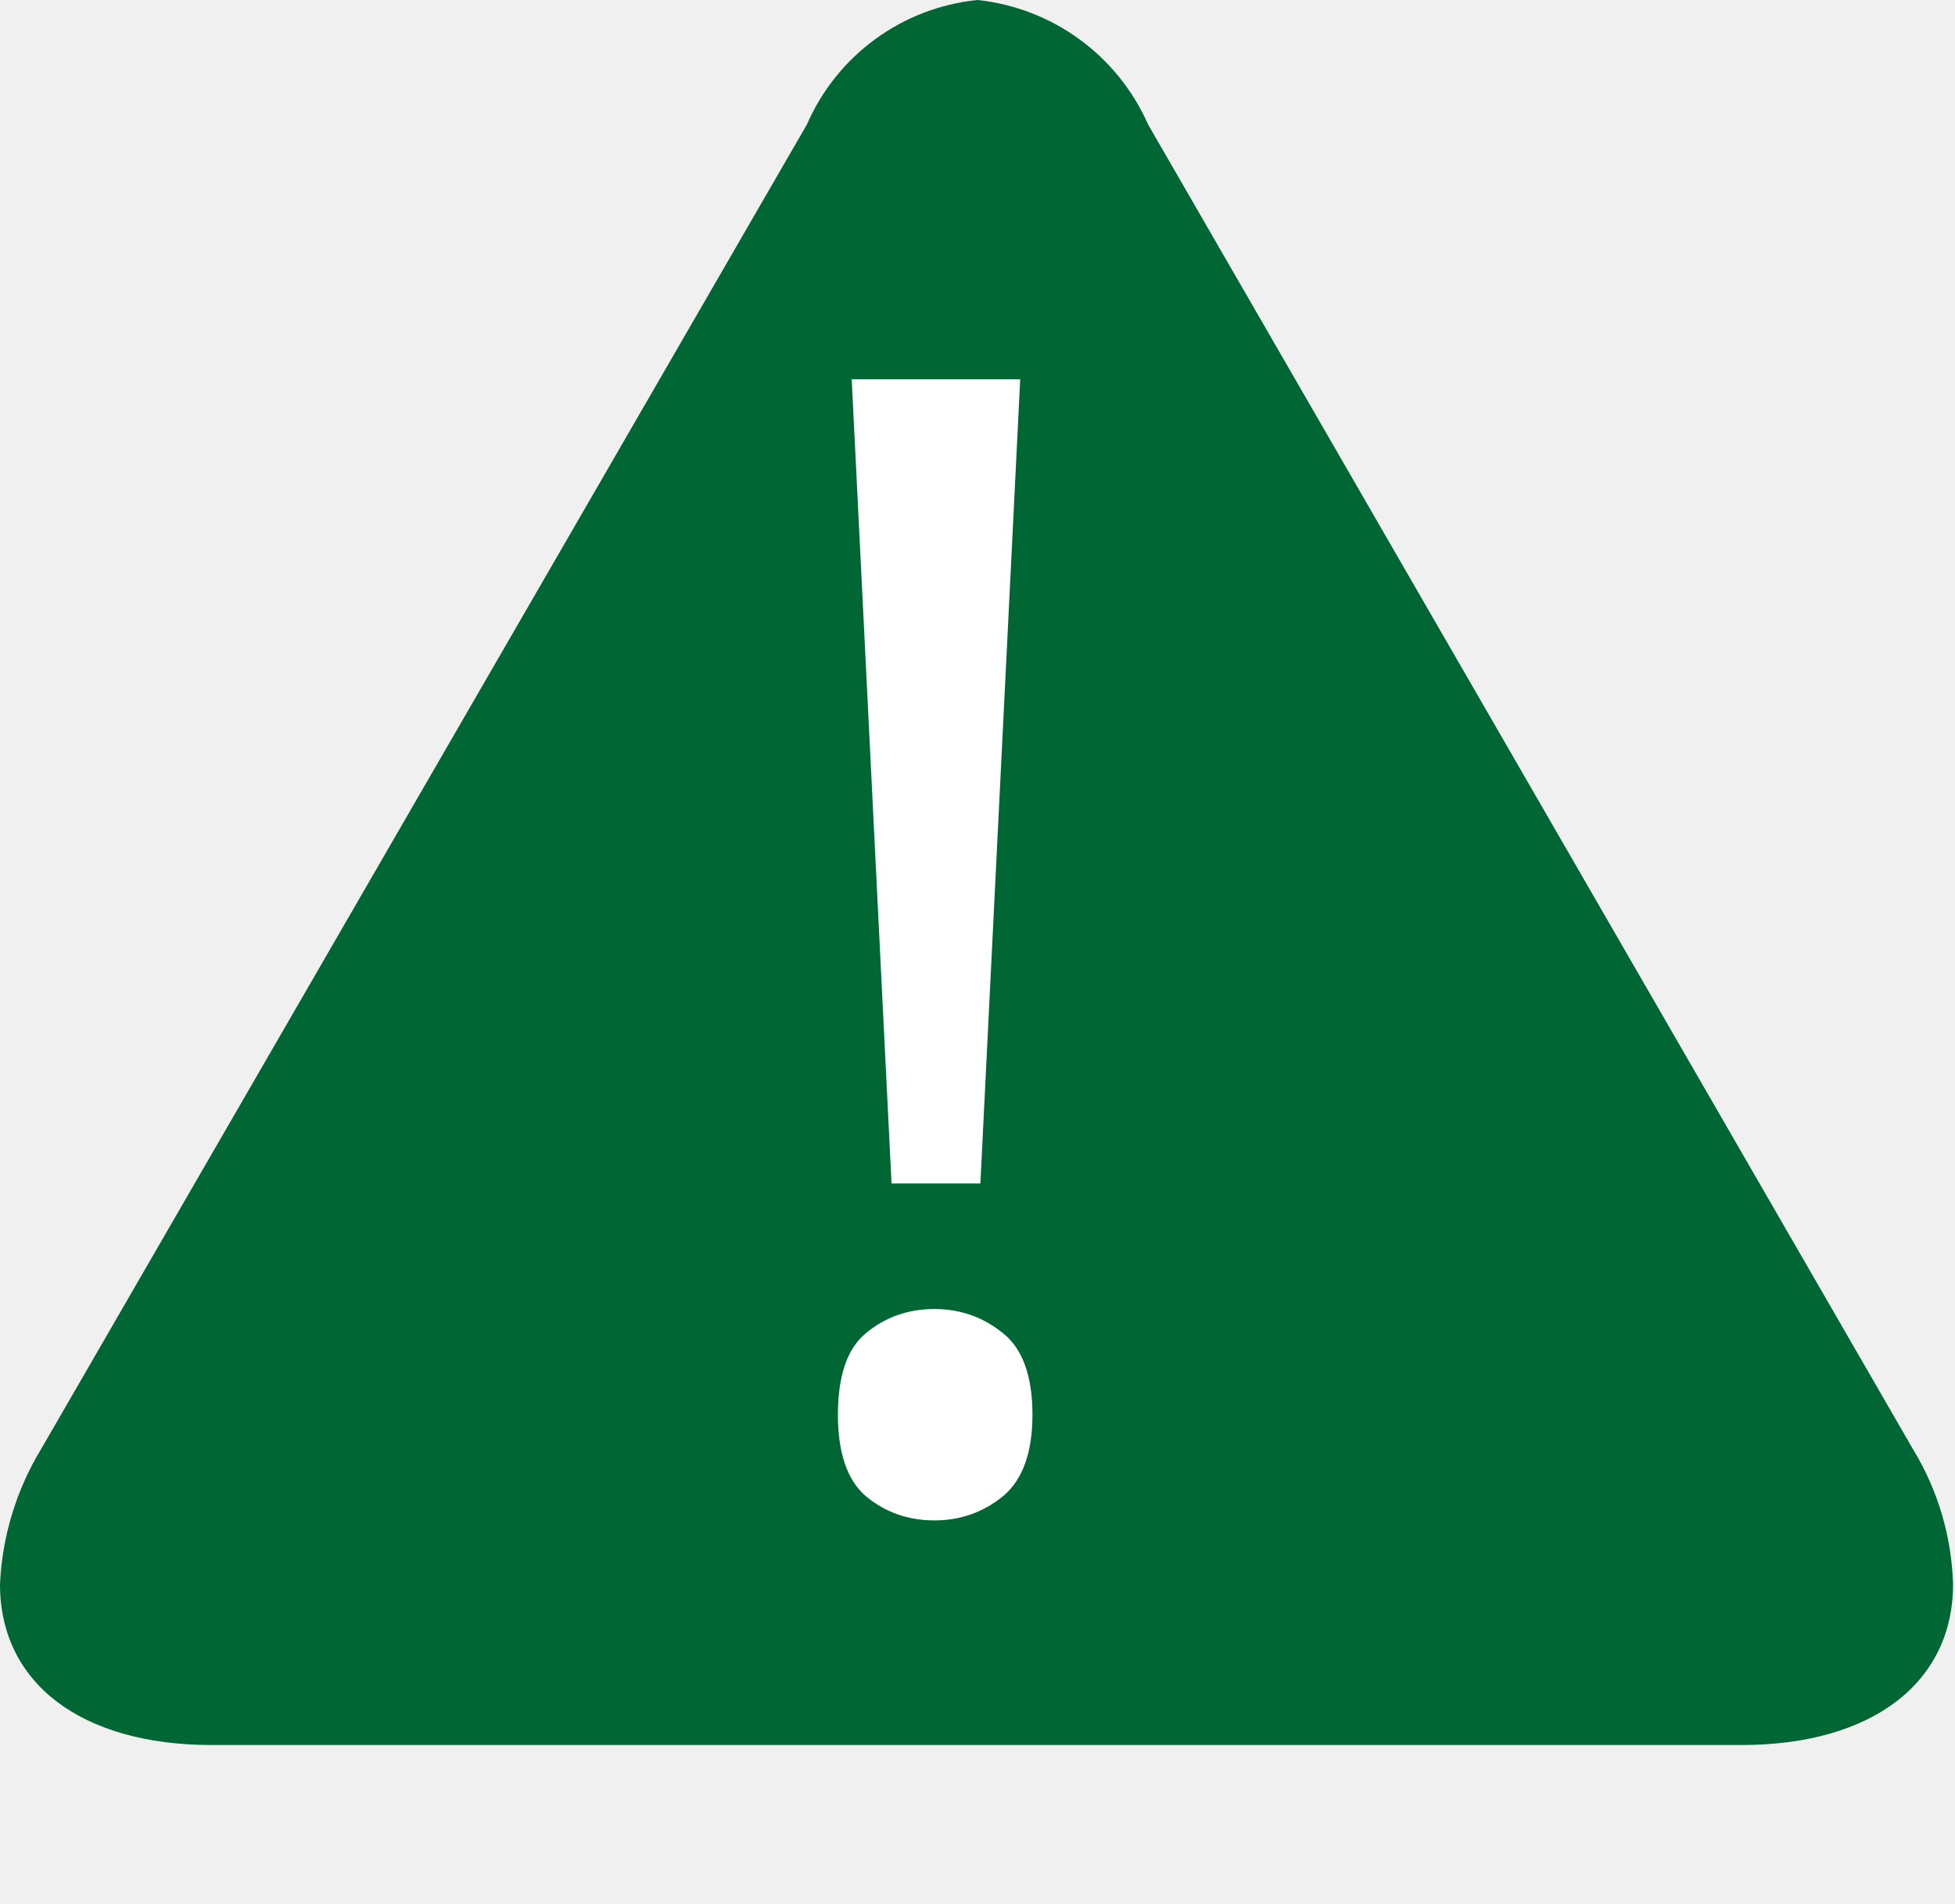
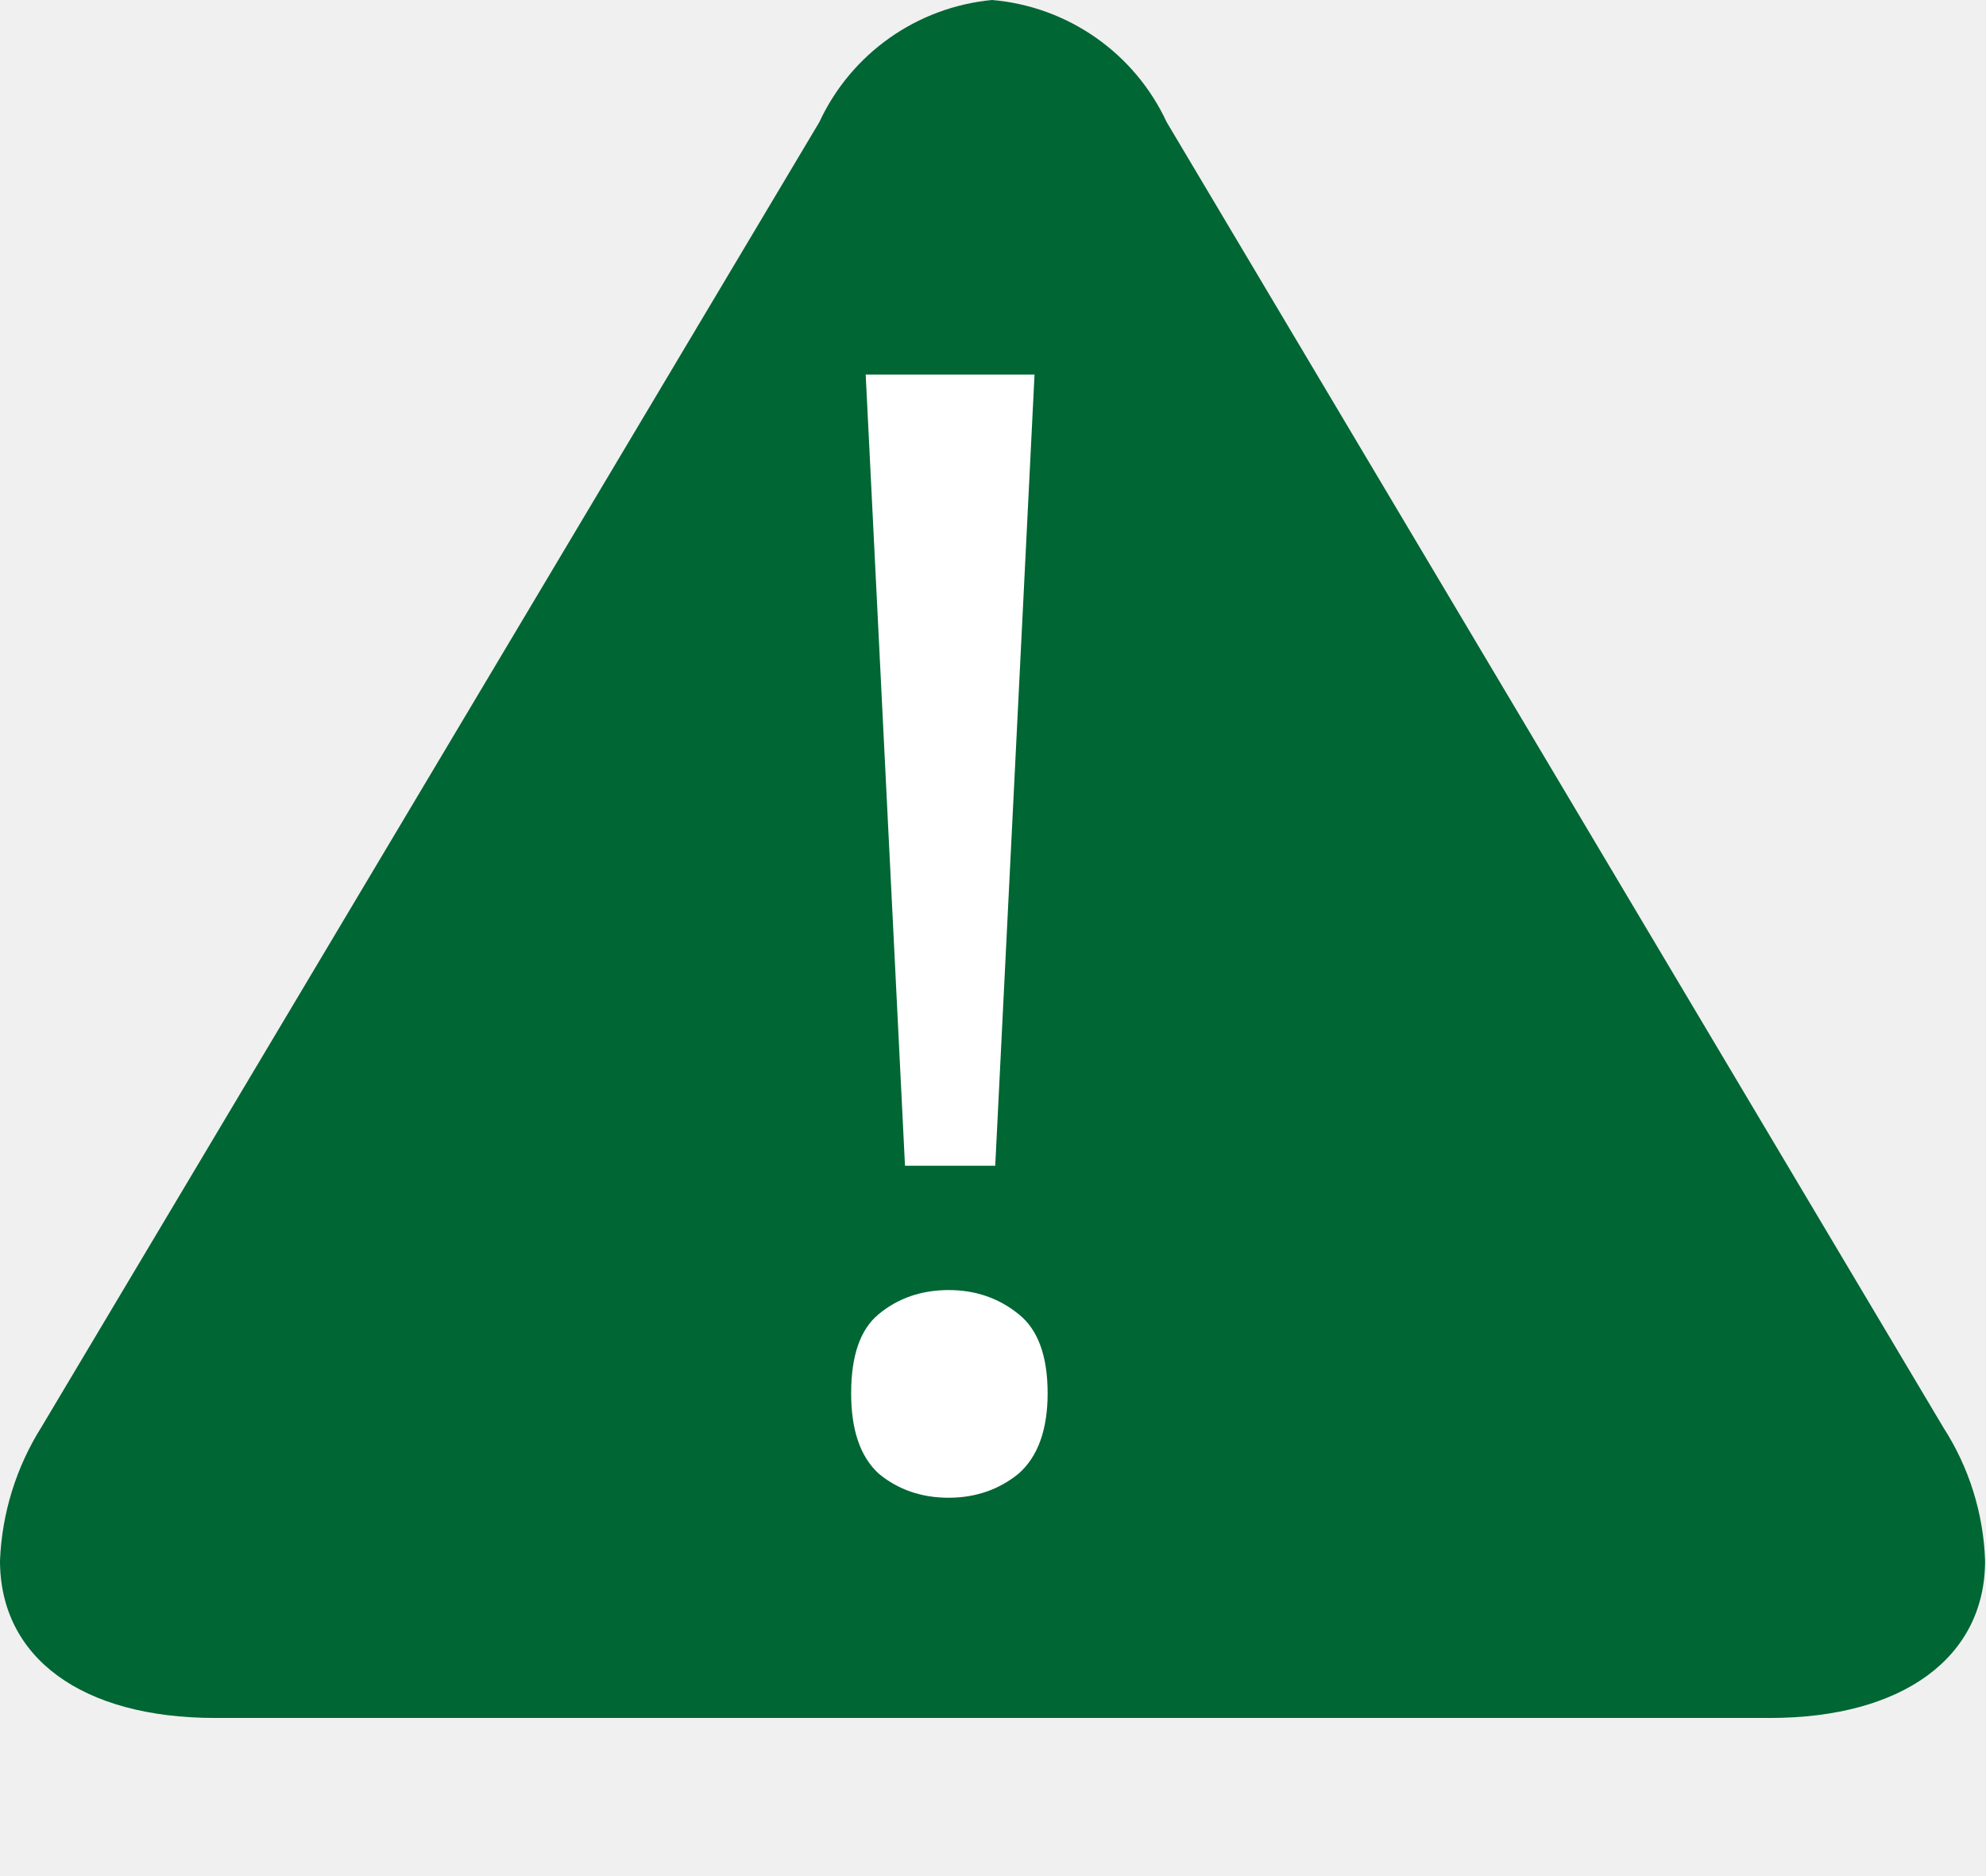
- <svg xmlns="http://www.w3.org/2000/svg" id="Camada_1" data-name="Camada 1" viewBox="0 0 19.94 19.42">
+ <svg xmlns="http://www.w3.org/2000/svg" id="Camada_1" data-name="Camada 1" viewBox="0 0 21.96 20.74">
  <defs>
-     <style>.cls-1{fill:#063;}.cls-2{font-size:16px;fill:#fff;font-family:OptaneBold, Optane;}</style>
+     <style>.cls-1{fill:#063;}.cls-2{font-size:17.08px;fill:#fff;font-family:OptaneBold, Optane;}</style>
  </defs>
  <g id="Verde">
-     <path class="cls-1" d="M22,18.5c0,1-.82,1.64-2.16,1.64H4.24c-1.33,0-2.16-.63-2.16-1.64a2.91,2.91,0,0,1,.42-1.38L10.31,3.61a2.13,2.13,0,0,1,1.74-1.27,2.15,2.15,0,0,1,1.74,1.27l7.8,13.51A2.8,2.8,0,0,1,22,18.5Z" transform="translate(-2.08 -2.34)" />
-     <text class="cls-2" transform="translate(7.39 15.29)">!</text>
+     <path class="cls-1" d="M23.05,19.6c0,1.07-.91,1.74-2.38,1.74H3.48C2,21.34,1.1,20.67,1.1,19.6a3,3,0,0,1,.46-1.48l8.6-14.43a2.35,2.35,0,0,1,1.91-1.35A2.35,2.35,0,0,1,14,3.69l8.59,14.44A2.9,2.9,0,0,1,23.05,19.6Z" transform="translate(-1.1 -2.34)" />
+     <text class="cls-2" transform="translate(8.14 16.33) scale(1.03 1)">!</text>
  </g>
</svg>
